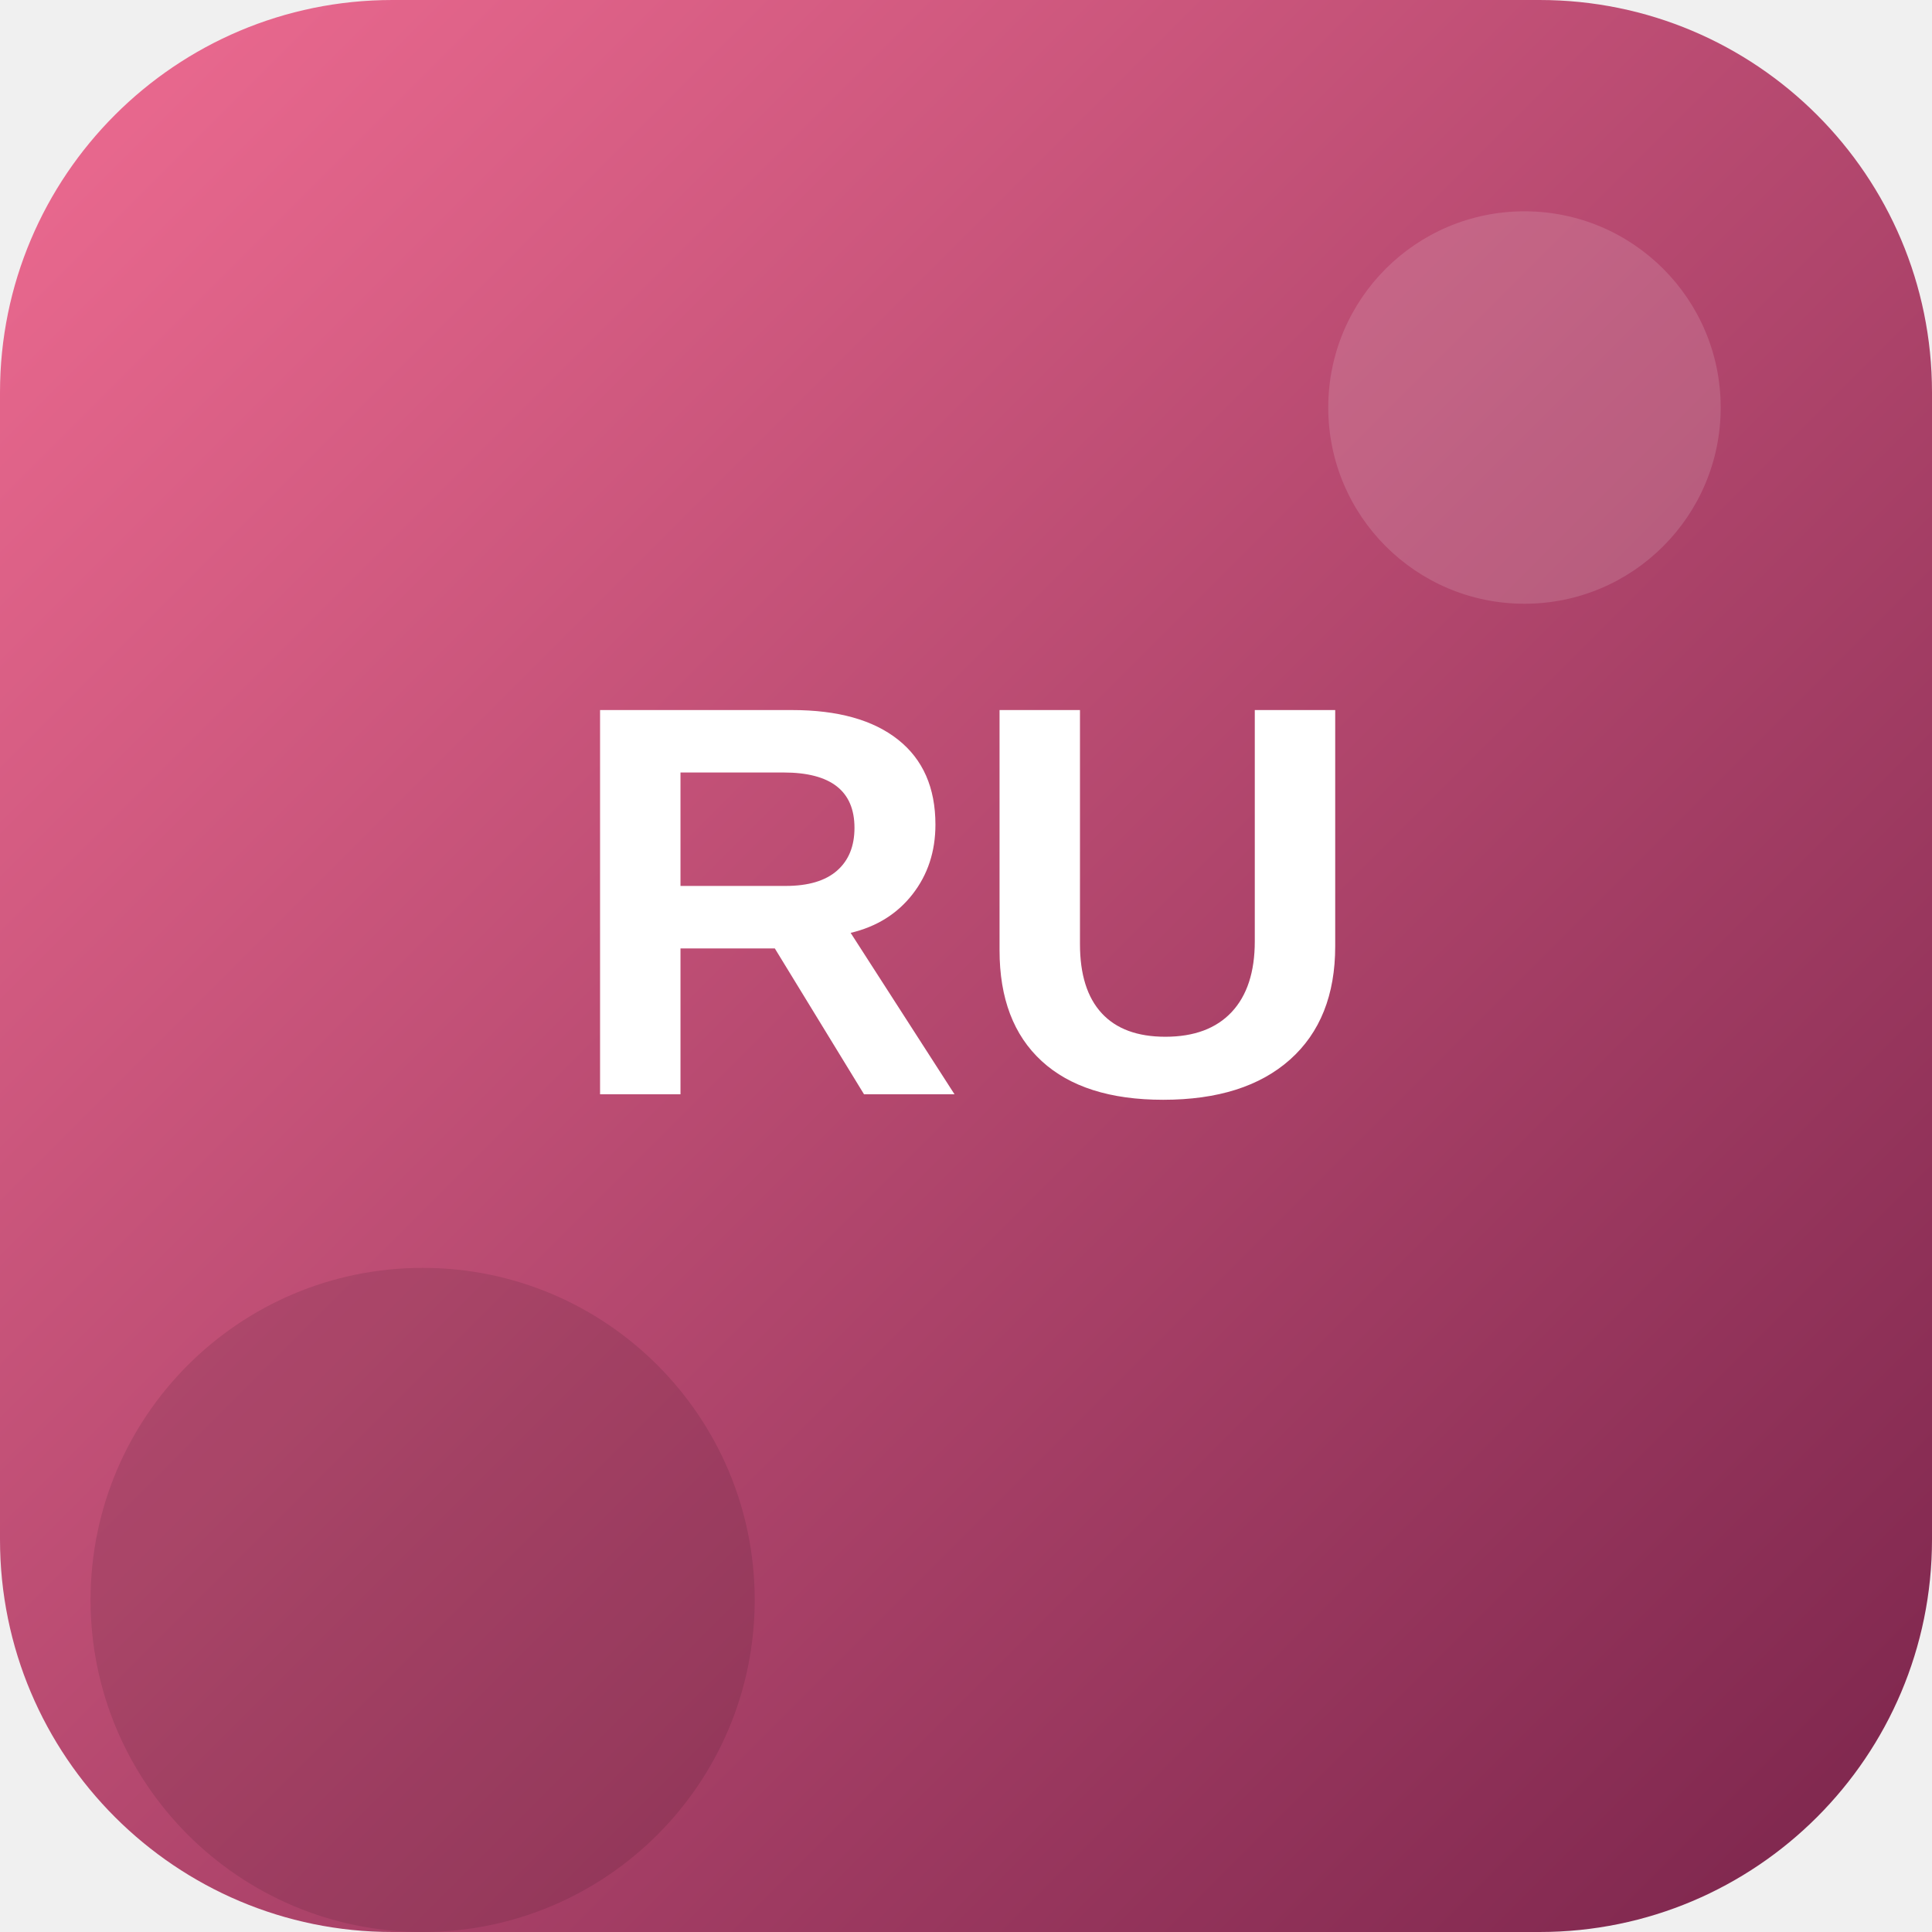
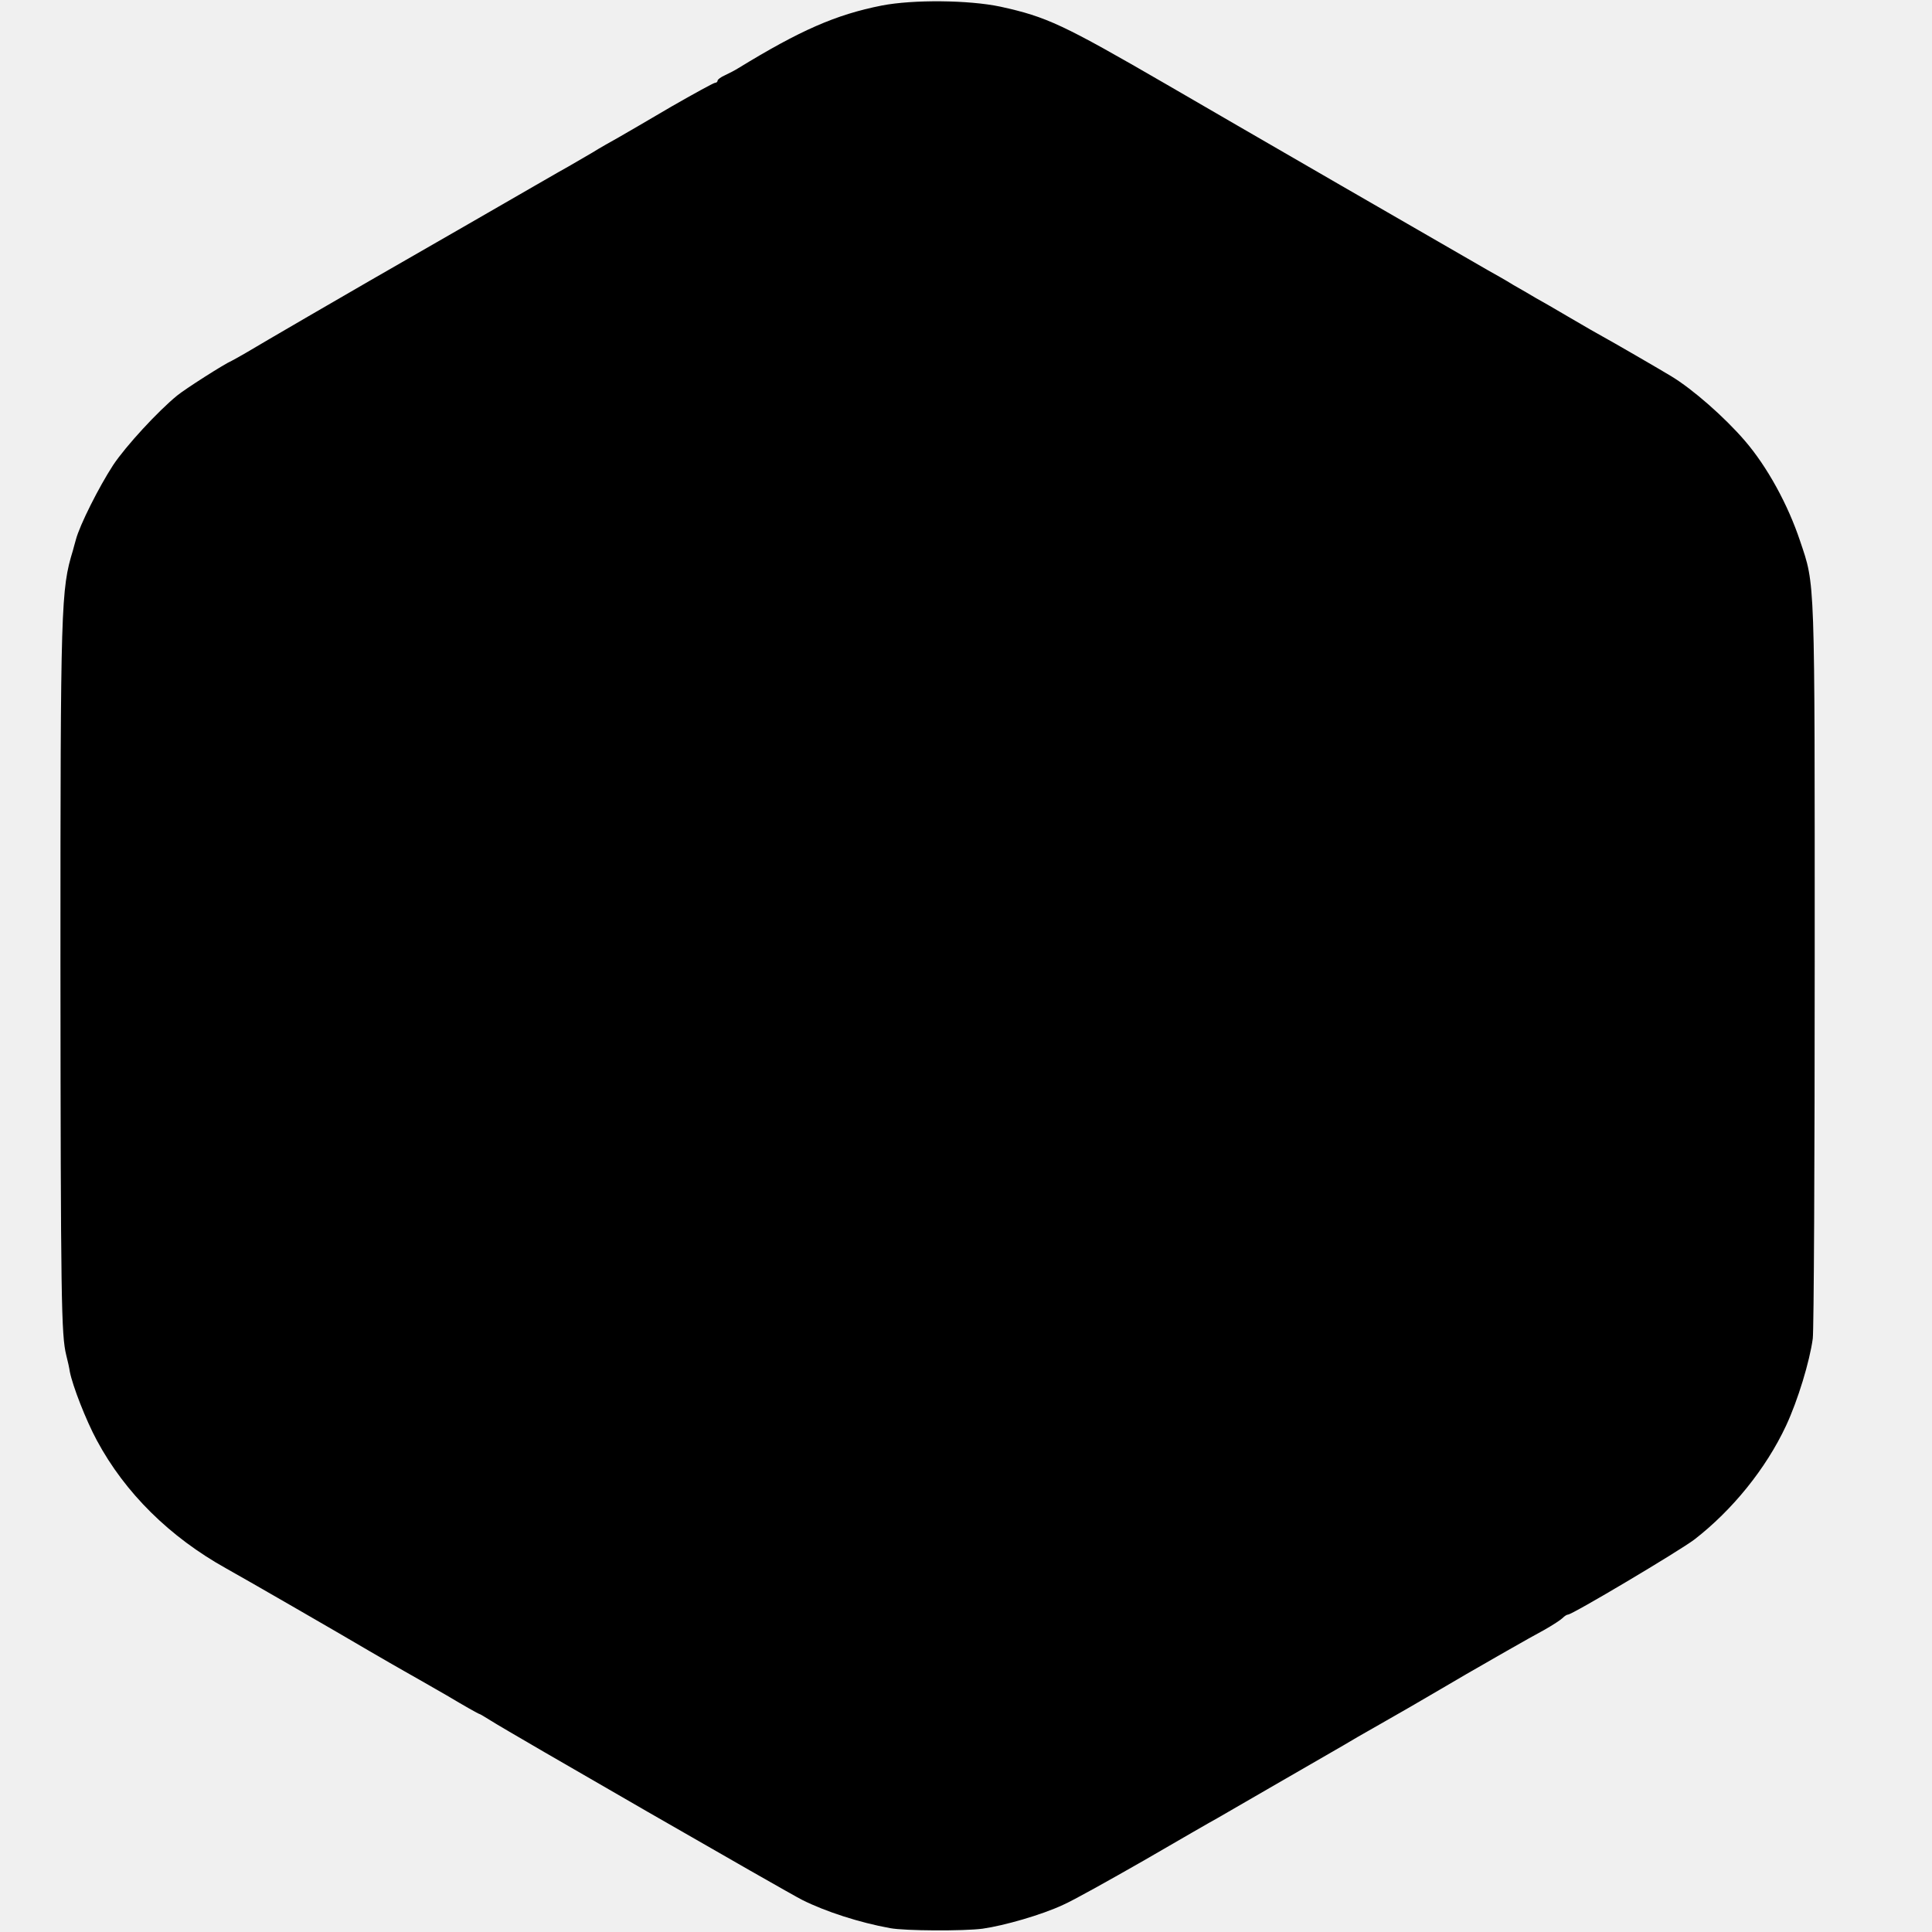
- <svg xmlns="http://www.w3.org/2000/svg" width="512" height="512" viewBox="0 0 512 512" role="img" aria-label="ruenu">
-   <defs>
-     <linearGradient id="g" x1="0" y1="0" x2="1" y2="1">
-       <stop offset="0" stop-color="#EF6C92" />
-       <stop offset="1" stop-color="#7A244B" />
-     </linearGradient>
-   </defs>
-   <rect width="512" height="512" rx="104" fill="url(#g)" />
-   <circle cx="404" cy="108" r="52" fill="#ffffff" opacity=".14" />
-   <circle cx="112" cy="424" r="88" fill="#000000" opacity=".10" />
-   <text x="256" y="290" text-anchor="middle" font-family="Arial, sans-serif" font-size="148" font-weight="800" fill="#ffffff">RU</text>
+ <svg xmlns="http://www.w3.org/2000/svg" version="1.0" width="700pt" height="700pt" viewBox="0 0 700 700" preserveAspectRatio="xMidYMid meet">
+   <g transform="translate(0,700) scale(0.1,-0.1)" fill="#000000" stroke="none">
+     <path d="M3195 6980 c-167 -33 -296 -90 -520 -227 -11 -7 -32 -18 -47 -25 -16 -7 -28 -16 -28 -20 0 -4 -4 -8 -9 -8 -5 0 -76 -39 -158 -86 -81 -48 -168 -98 -192 -112 -25 -14 -68 -38 -95 -55 -28 -16 -67 -39 -86 -50 -19 -10 -181 -104 -360 -207 -179 -103 -341 -196 -360 -207 -44 -25 -402 -233 -450 -262 -19 -11 -42 -24 -50 -28 -28 -12 -170 -103 -198 -126 -70 -57 -186 -183 -232 -252 -52 -80 -121 -217 -135 -270 -5 -16 -9 -34 -11 -40 -43 -141 -45 -193 -45 -1495 1 -1223 3 -1347 21 -1420 5 -19 11 -46 13 -60 10 -51 58 -175 98 -249 102 -190 264 -350 469 -464 58 -32 410 -235 520 -300 47 -27 103 -60 125 -72 22 -12 91 -52 154 -88 62 -37 115 -67 118 -67 2 0 20 -11 41 -24 62 -40 1073 -622 1129 -650 84 -42 207 -82 318 -102 53 -10 266 -11 335 -2 78 11 214 50 291 86 37 16 169 90 295 162 126 73 245 142 264 152 34 20 393 227 457 264 18 11 78 46 135 78 57 32 155 89 218 126 63 37 133 78 155 90 22 13 68 39 103 59 35 20 88 50 118 66 30 17 59 36 66 43 7 7 15 12 19 12 16 0 404 231 458 272 137 106 259 256 332 412 43 92 86 234 97 316 4 30 7 645 7 1365 0 1412 2 1361 -53 1525 -44 132 -119 269 -200 363 -73 85 -189 187 -267 234 -36 22 -219 128 -247 143 -15 8 -69 39 -120 69 -51 30 -106 62 -123 71 -16 10 -53 31 -81 47 -27 17 -70 41 -95 55 -60 34 -965 557 -1164 673 -373 216 -432 244 -601 281 -114 24 -315 26 -429 4z" />
+   </g>
</svg>
